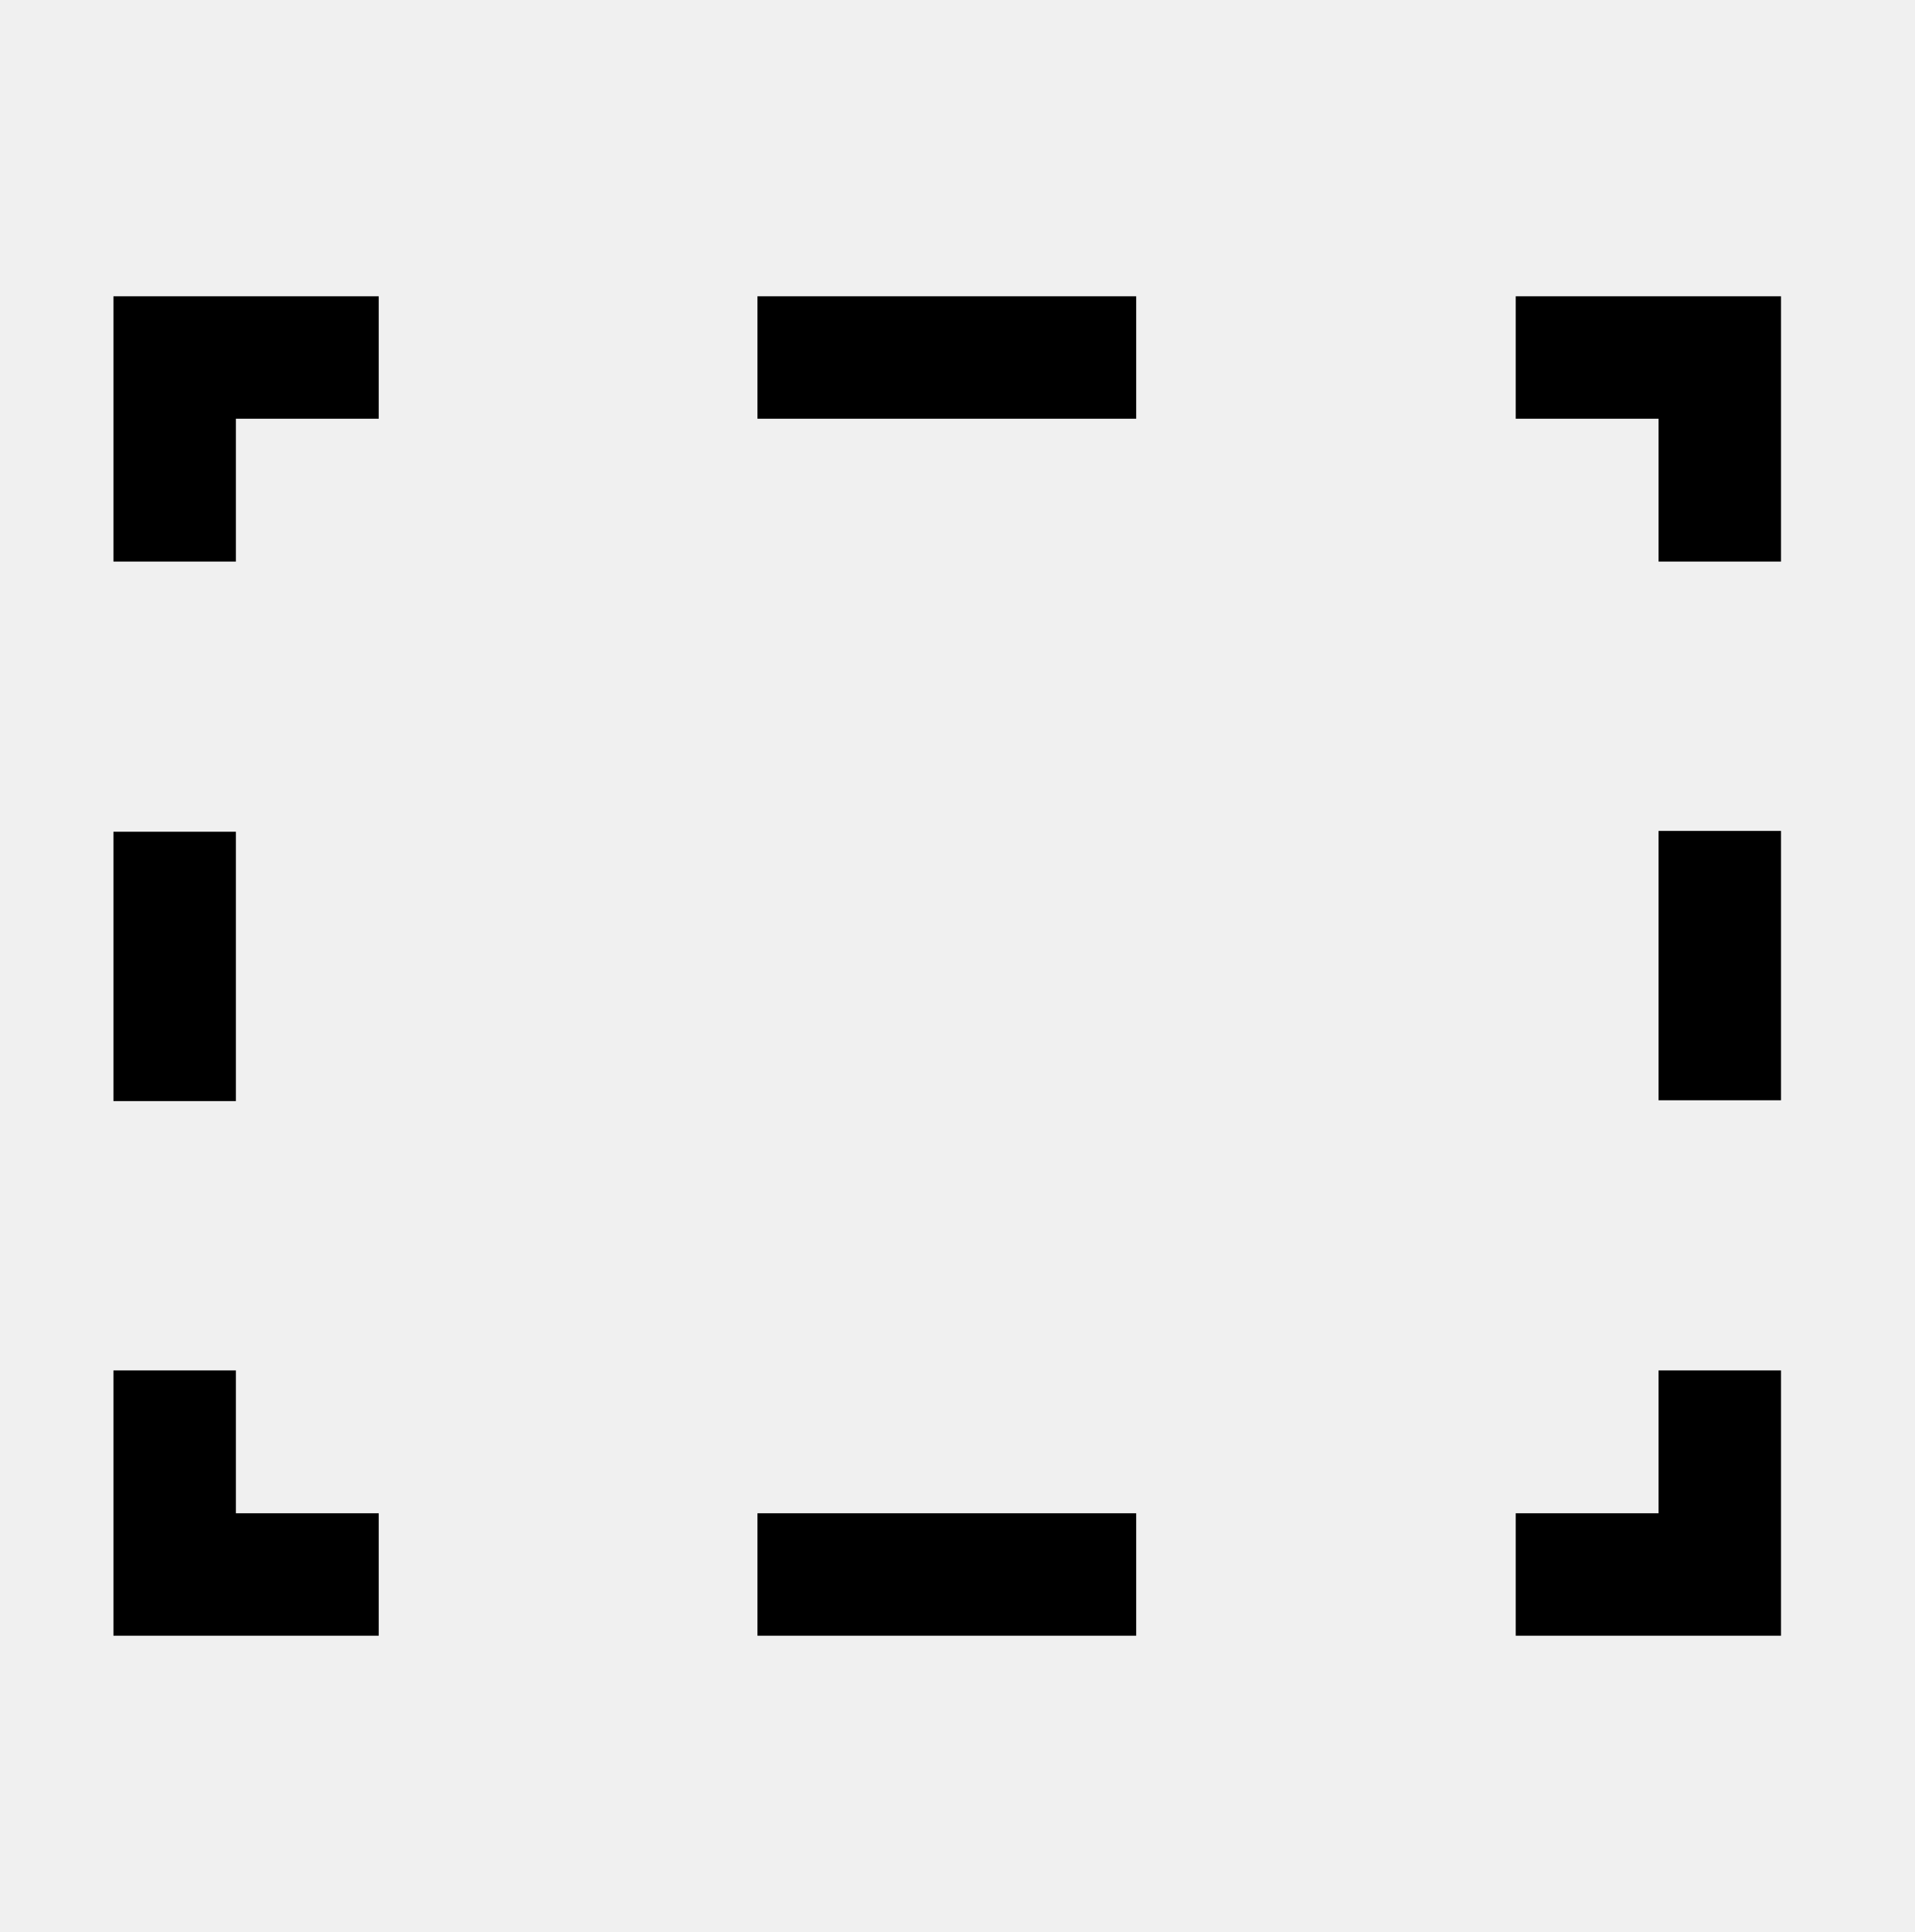
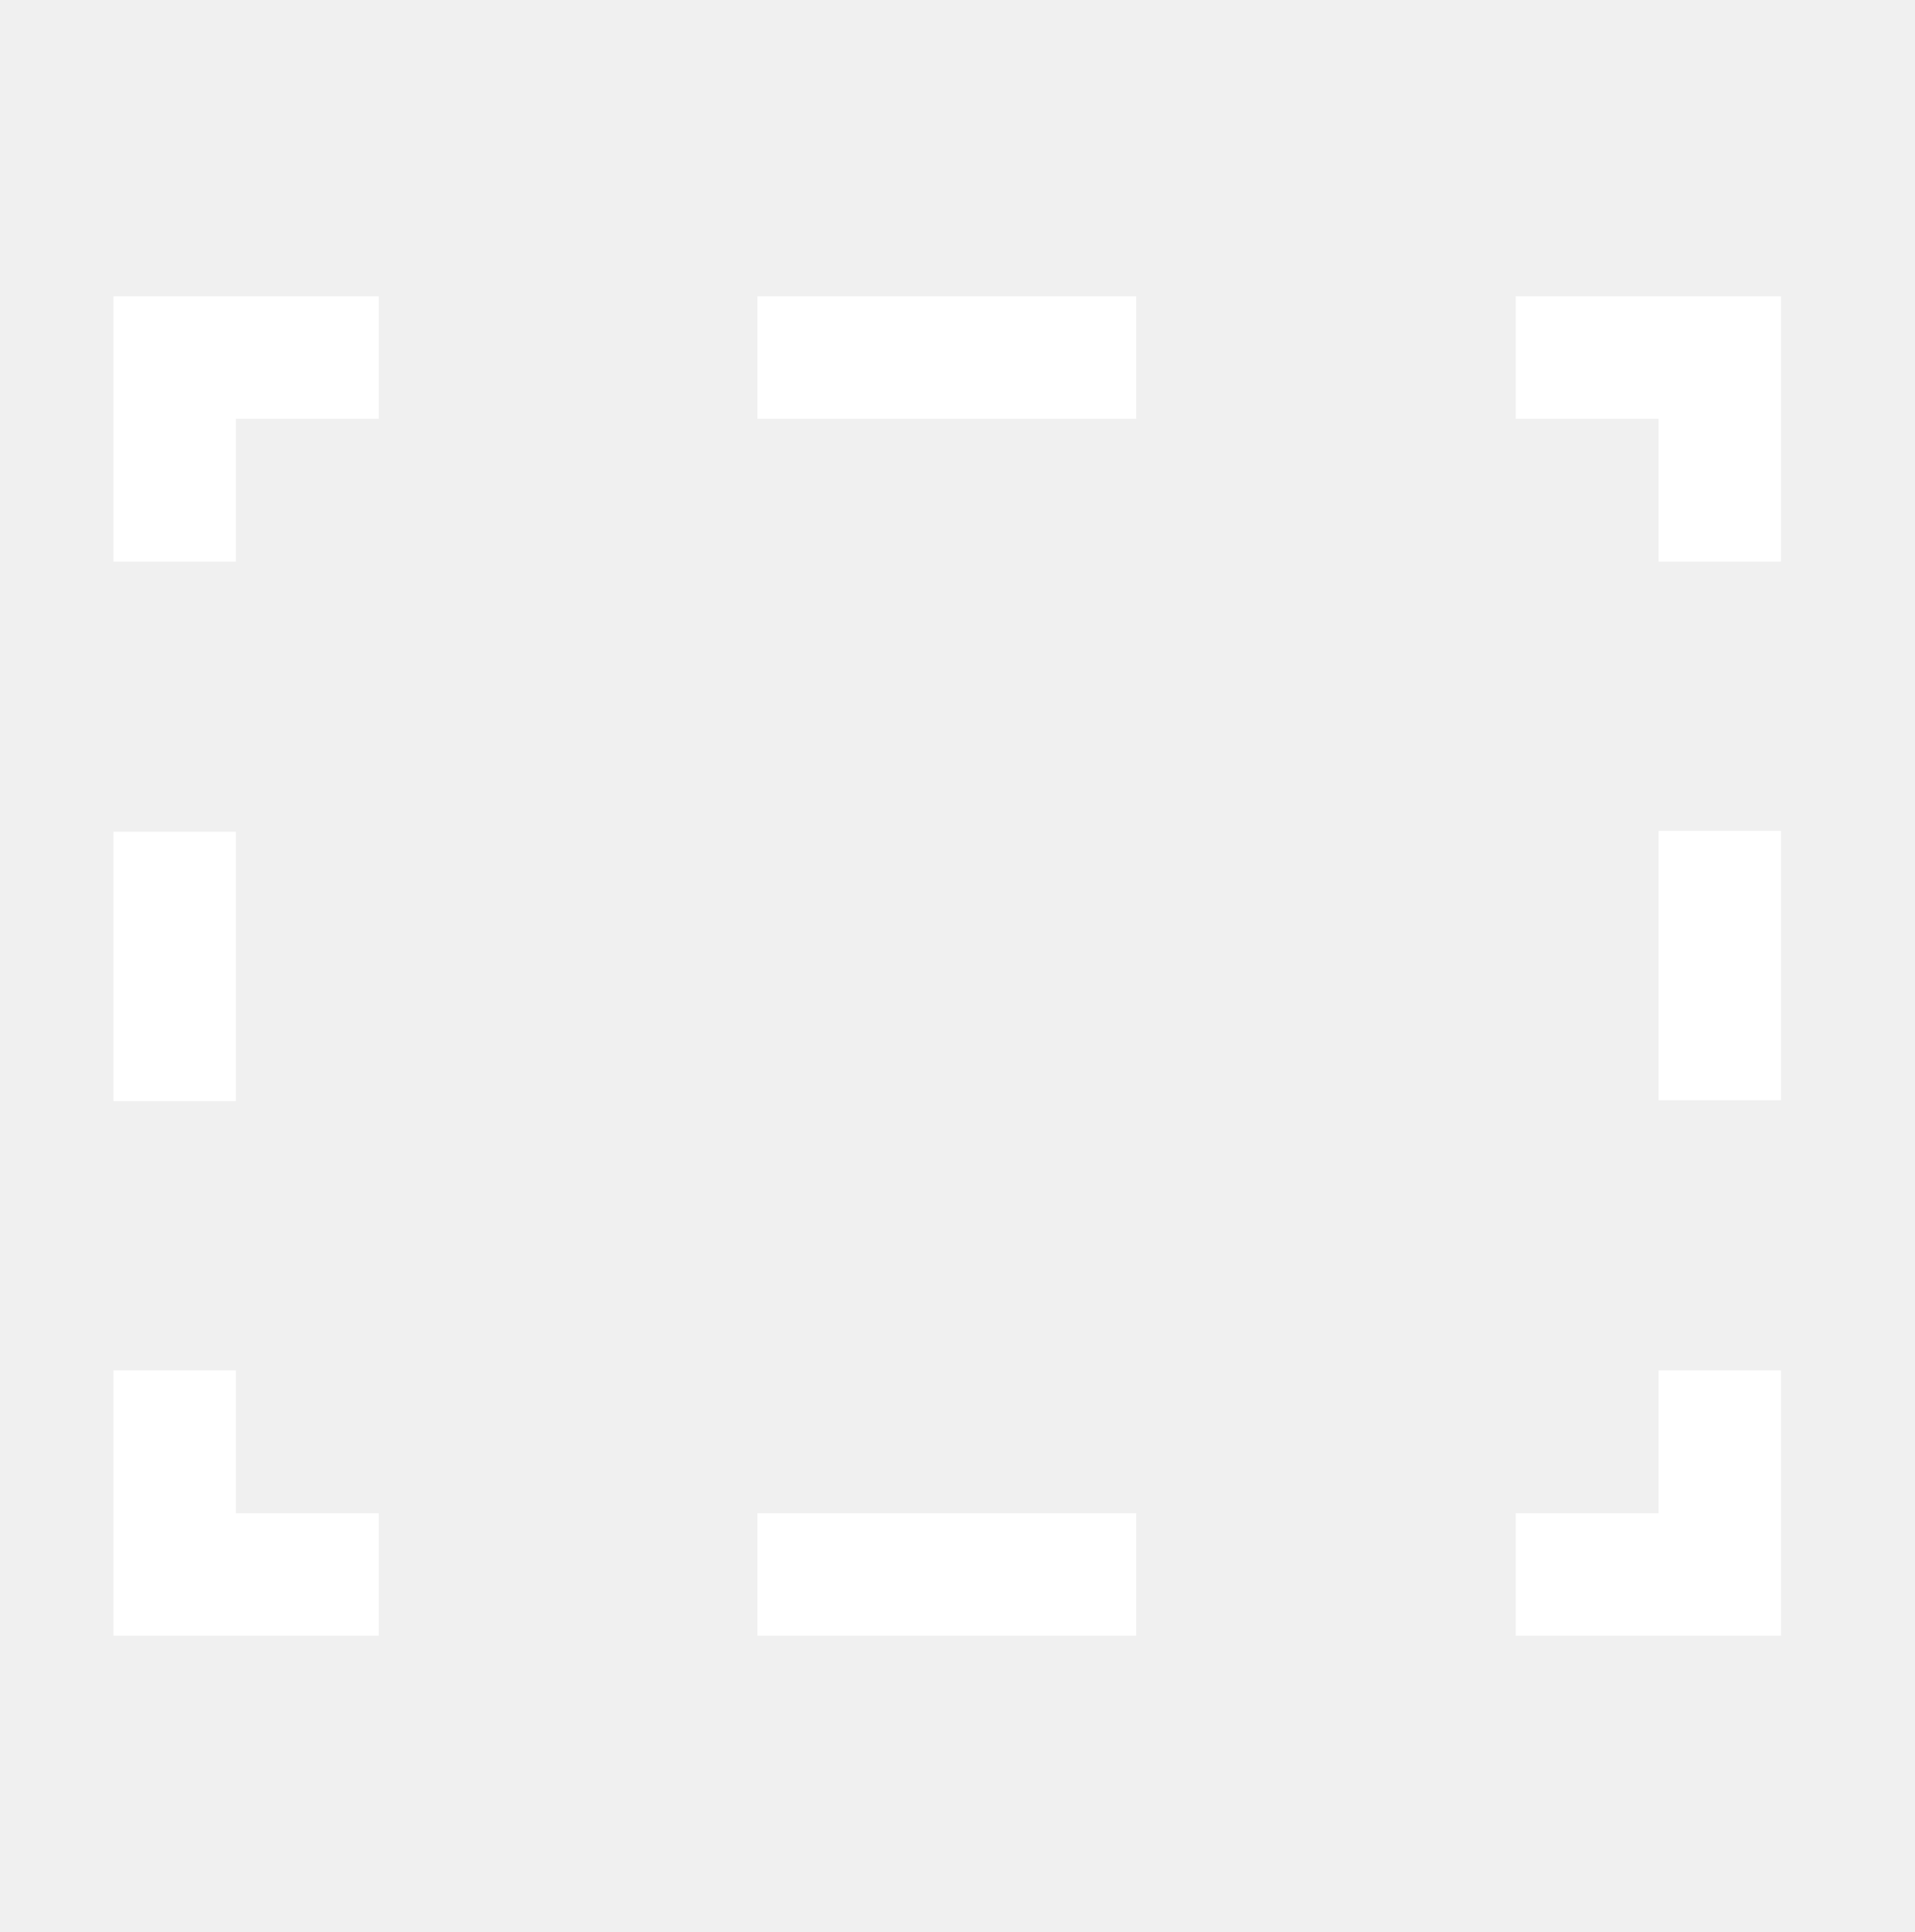
<svg xmlns="http://www.w3.org/2000/svg" version="1.1" viewBox="0 0 23.46 23.67">
  <defs>
    <style>
      .st0 {
        stroke-width: .5px;
      }

      .st0, .st1, .st2, .st3, .st4, .st5, .st6, .st7, .st8, .st9, .st10, .st11, .st12, .st13 {
-         stroke: #000;
+         stroke: #FFFFFF;
        stroke-miterlimit: 10;
      }

      .st0, .st1, .st2, .st4, .st5, .st8, .st9, .st10, .st11, .st12, .st13 {
        fill: none;
      }

      .st2 {
        stroke-dasharray: 3;
      }

      .st2, .st11, .st12, .st13 {
        stroke-width: 1.5px;
      }

      .st3, .st9 {
        stroke-width: .25px;
      }

      .st4, .st7, .st10 {
        stroke-width: .75px;
      }

      .st5 {
        stroke-dasharray: 2;
      }

      .st8 {
        stroke-width: 2px;
      }

      .st10 {
        stroke-dasharray: 1.94 1.94;
      }

      .st14 {
        display: none;
      }

      .st12 {
        stroke-dasharray: 4.64 4.64;
      }

      .st13 {
        stroke-dasharray: 3.3 3.3;
      }
    </style>
  </defs>
  <g id="move" class="st14">
    <g>
      <polygon points="11.93 0 8.93 4.72 14.6 4.72 11.93 0" />
      <polygon points="11.6 23.67 14.6 18.95 8.93 18.95 11.6 23.67" />
      <polygon points="23.21 11.66 18.43 8.69 18.43 14.31 23.21 11.66" />
      <polygon points="0 11.34 4.77 14.31 4.77 8.69 0 11.34" />
      <g>
        <rect x="10.98" y="1.69" width="1.56" height="19.62" />
        <rect x="1.85" y="10.72" width="19.83" height="1.55" />
      </g>
    </g>
  </g>
  <g id="crop" class="st14">
    <polyline class="st8" points="7.17 4.82 18.26 4.82 18.26 22.42" />
    <polyline class="st8" points="15.71 18.35 4.62 18.35 4.62 1.25" />
    <line class="st8" x1="20.76" y1="18.35" x2="23.13" y2="18.35" />
    <line class="st8" x1=".08" y1="4.82" x2="2.44" y2="4.82" />
  </g>
  <g id="select_x5F_rect">
    <g>
      <polyline class="st11" points="21.07 16.79 21.07 19.29 18.57 19.29" />
      <line class="st12" x1="13.92" y1="19.29" x2="6.96" y2="19.29" />
      <polyline class="st11" points="4.64 19.29 2.14 19.29 2.14 16.79" />
      <line class="st13" x1="2.14" y1="13.49" x2="2.14" y2="8.53" />
      <polyline class="st11" points="2.14 6.88 2.14 4.38 4.64 4.38" />
      <line class="st12" x1="9.28" y1="4.38" x2="16.24" y2="4.38" />
      <polyline class="st11" points="18.57 4.38 21.07 4.38 21.07 6.88" />
      <line class="st13" x1="21.07" y1="10.18" x2="21.07" y2="15.14" />
    </g>
  </g>
  <g id="select_x5F_elliptic" class="st14">
    <circle class="st2" cx="11.6" cy="11.84" r="10.51" />
  </g>
  <g id="lasso_x5F_free" class="st14">
    <path class="st1" d="M5.38,22.74s1.67-.88,1.49-4.04S1.07,14.13,1.78,8.24,10.66.85,14.61.85s9.85,3.34,8,8c-1.85,4.66-5.89,6.77-13.19,7.47" />
    <path class="st1" d="M5.65,19.05s-4.66.79-5.1-2.81,2.81-3.6,5.1-3.34,6.33,4.48,0,6.15Z" />
  </g>
  <g id="lasso_x5F_poly" class="st14">
    <polygon class="st1" points="7.36 15.84 1.23 2.99 14.31 10.42 21.98 6.35 18.5 16.79 7.36 15.84" />
    <path class="st1" d="M1.23,19.54s3.7-4.78,4.92-6.22,3.05-1.03,3.64-.26.83,1.78,0,2.89-4.02,6.01-4.02,6.01" />
  </g>
  <g id="magic_x5F_wand" class="st14">
    <rect class="st1" x="8.77" y="3.95" width="2.83" height="19.14" rx="1.41" ry="1.41" transform="translate(12.23 -3.28) rotate(43.92)" />
    <rect class="st6" x="6.28" y="10.13" width="2.83" height="11.96" rx="1.41" ry="1.41" transform="translate(13.32 -.83) rotate(43.92)" />
    <path d="M8.64,2.23c.83,1.67.96,2.17,2.96,2.96-1.96.96-2.13,1.63-2.88,2.88-.79-1.75-1.17-1.92-2.79-2.79,1.33-.54,2.13-1,2.71-3.04Z" />
    <path d="M20.31,9.04c.39.79.45,1.03,1.4,1.4-.93.45-1.01.77-1.36,1.36-.37-.83-.55-.91-1.32-1.32.63-.26,1.01-.47,1.28-1.44Z" />
    <path d="M20.14,2.04c.01,1.13-.05,1.44.84,2.41-1.33,0-1.6.33-2.34.81.03-1.17-.13-1.36-.79-2.27.87.06,1.43.02,2.29-.95Z" />
  </g>
  <g id="lasso_x5F_magnetic" class="st14">
    <polygon class="st1" points="7.36 16.19 1.23 3.35 14.31 10.78 21.98 6.71 18.5 17.14 7.36 16.19" />
    <path class="st1" d="M1.23,19.89s3.7-4.78,4.92-6.22,3.05-1.03,3.64-.26.83,1.78,0,2.89-4.02,6.01-4.02,6.01" />
    <g>
      <path class="st4" d="M11.43.74S20.15.03,19.15,5.32s-8.81,1.57-8.81,1.57l.75-1.32s6.23,3.32,6.81-.38-6.31-3.24-6.31-3.24l-.15-1.22Z" />
      <path d="M13.2.73s6.98-.02,5.94,4.59-6.86,2.18-6.86,2.18l.39-1.22s4.64,2.61,5.23-1.08-4.54-3.27-4.54-3.27l-.15-1.2Z" />
    </g>
  </g>
  <g id="select_x5F_quick" class="st14">
    <g>
      <path d="M12.32,20.47s.84-.33,1.14-1.32-.11-2.37,1.82-4.55c1.66-1.29,2.95-.54,3.56-.03s1.5,2.28-.87,4.76c-3.08,2.41-5.65,1.14-5.65,1.14Z" />
      <path d="M18.53,13.03s1.35.1,1.69,1.52c2.19-2.6,3.05-3.63,3.05-3.63l-1.61-1.38-3.13,3.48Z" />
    </g>
    <path class="st5" d="M16.31,11.73c5.88,6.35-3.43,8.12-7.66,8.12S.99,16.21.99,11.73,4.42,3.6,8.65,3.6s1.78,1.78,7.66,8.12Z" />
  </g>
  <g id="remove_x5F_bg" class="st14">
    <rect x="1" y="5.67" width="4.35" height="4.35" />
    <rect x="5.35" y="10.02" width="4.35" height="4.35" />
    <rect x="9.71" y="5.67" width="4.35" height="4.35" />
    <rect x="14.06" y="10.02" width="4.35" height="4.35" />
    <rect x="18.41" y="5.67" width="4.35" height="4.35" />
    <rect x="9.71" y="14.38" width="4.35" height="4.35" />
    <rect x="1" y="14.38" width="4.35" height="4.35" />
    <rect x="18.41" y="14.38" width="4.35" height="4.35" />
  </g>
  <g id="brush" class="st14">
    <g>
      <path d="M3.86,21.17s.84-.33,1.14-1.32-.11-2.37,1.82-4.55c1.66-1.29,2.95-.54,3.56-.03s1.5,2.28-.87,4.76c-3.08,2.41-5.65,1.14-5.65,1.14Z" />
      <path d="M10.08,13.73s1.35.1,1.69,1.52c2.19-2.6,8.33-11.52,8.33-11.52l-.46-.65-9.56,10.64Z" />
    </g>
  </g>
  <g id="pencil" class="st14">
    <g>
      <rect class="st3" x="10.02" y="2.65" width="3.99" height="17.76" transform="translate(15 27.92) rotate(-144.13)" />
      <rect class="st3" x="16.29" y="1.62" width="3.99" height="2.49" transform="translate(31.42 15.91) rotate(-144.13)" />
      <polygon class="st9" points="4.3 22.21 8.05 20.27 4.96 18.03 4.3 22.21" />
    </g>
  </g>
  <g id="eraser" class="st14">
    <rect class="st1" x="7.97" y="2.39" width="7.02" height="16.5" transform="translate(11.97 26.29) rotate(-134.66)" />
    <rect class="st6" x="10.66" y="3.52" width="7.02" height="8.93" transform="translate(18.45 23.67) rotate(-134.66)" />
    <rect class="st6" x="3.14" y="18.94" width="17.59" height=".82" />
  </g>
  <g id="fill" class="st14">
    <g>
      <rect class="st1" x="5.94" y="5.29" width="9.96" height="13.31" transform="translate(11.16 -4.23) rotate(43.28)" />
      <circle cx="12.28" cy="9.91" r="1.69" />
      <path d="M20.36,11.7s1.69,1.04,1.56,3.42-1.97,2.55-2.72,2.47-1.65-1.36-1.03-2.54.97-.93,1.55-1.79.18-1.72.18-1.72c0,0,.16-.03.46.16Z" />
      <path class="st4" d="M8.12,7.66s-3.09-3.97-1.04-4.97,5.21,4.61,5.21,7.23" />
    </g>
  </g>
  <g id="gradient" class="st14">
    <rect class="st11" x="2.14" y="4.38" width="18.92" height="14.91" />
    <rect x="1.71" y="4.38" width="3.39" height="15.08" />
    <rect x="5.21" y="4.21" width="1.12" height="15.08" />
    <rect x="6.53" y="4.93" width="1.02" height="15.08" />
    <rect x="7.77" y="4.93" width=".92" height="15.08" />
    <rect x="8.89" y="4.8" width=".86" height="15.08" />
    <rect x="9.94" y="4.6" width=".62" height="15.08" />
    <rect x="10.84" y="4.6" width=".46" height="15.08" />
    <rect x="11.6" y="4.52" width=".35" height="15.08" />
    <rect x="12.23" y="4.8" width=".26" height="15.08" />
    <rect x="12.78" y="4.8" width=".22" height="15.08" />
    <rect x="13.21" y="4.8" width=".11" height="15.08" />
    <rect x="13.55" y="4.8" width=".03" height="15.08" />
  </g>
  <g id="eyedropper" class="st14">
    <path class="st1" d="M20.24,2.72h0c.76.72.79,1.91.08,2.66l-12.78,13.52-2.5,1.94c-.72.76-1.58,1.14-2.33.43h0c-.76-.72-.64-1.53.08-2.29l2.24-2.91L17.57,2.8c.72-.76,1.91-.79,2.66-.08Z" />
    <path class="st6" d="M14.57,1.22h3.77v9.12c0,1.04-.84,1.88-1.88,1.88h0c-1.04,0-1.88-.84-1.88-1.88V1.22h0Z" transform="translate(23.8 22.91) rotate(-136.62)" />
    <rect class="st6" x="8.41" y="7.83" width="11.04" height="3.13" transform="translate(17.6 25.79) rotate(-136.62)" />
  </g>
  <g id="clone_x5F_stamp" class="st14">
    <g>
      <path d="M2.33,15.72s1.59-1.42,7.54-1.13l.28-4.82s-3.35-.68-3.29-4.54S9.87,1.03,11.29,1.03s4.31.79,4.37,4.03c.06,3.23-1.87,4.54-2.84,4.76.17,2.84.34,4.65.34,4.65,0,0,6.52.17,7.71,1.25v3.91H2.33v-3.91Z" />
      <rect x="2.33" y="20.94" width="18.54" height="1.7" />
    </g>
  </g>
  <g id="sharpen" class="st14">
    <polygon points="2.33 22.64 20.87 22.64 11.6 1.03 2.33 22.64" />
  </g>
  <g id="blur" class="st14">
    <rect x="2.08" y="7.94" width="19.04" height=".7" />
    <rect x="2.08" y="9.54" width="19.04" height=".7" />
    <rect x="2.08" y="11.15" width="19.04" height=".7" />
    <rect x="2.08" y="12.58" width="19.04" height=".7" />
    <rect x="2.08" y="14.02" width="19.04" height=".7" />
    <rect x="2.08" y="15.32" width="19.04" height=".7" />
    <rect x="2.08" y="16.57" width="19.04" height=".7" />
    <rect x="2.08" y="17.72" width="19.04" height=".7" />
    <rect x="2.08" y="18.87" width="19.04" height=".7" />
    <rect x="2.08" y="19.85" width="19.04" height=".7" />
    <rect x="2.08" y="20.73" width="19.04" height=".7" />
    <rect x="2.08" y="21.58" width="19.04" height=".7" />
    <rect x="2.08" y="2.05" width="19.04" height=".7" />
    <rect x="2.08" y="4.12" width="19.04" height=".7" />
    <rect x="2.08" y="6.19" width="19.04" height=".7" />
  </g>
  <g id="smudge" class="st14">
    <path d="M7.82,15.51s.11-3.27,0-4.37-2.08-4.68-2.31-5.6-.25-2.13-.16-2.37.51-.51.72-.47.72.87.81,1.14.58,1.14.58,1.14c0,0,.96,1.14,1.37,2.04s.83,1.3,1.07,1.72.31-.67,0-1.43-.56-.69-.56-.69c0,0,.22-.83,1.05-.78s1.81.78,2.01,1.23.58,1.46.69,1.72.2-.09.2-.09c0,0-.07-.78-.49-1.37.1-.31.83-.25,1.34.27s.81,1.12,1.01,1.81c.22.21.49-.12.43-.32s-.43-.53-.43-.53c0,0,.74-.09,1.14.34s.96,1.43,1.52,3.27.94,3.02,1.07,4.7.27,1.59.27,1.59c0,0,.83,1.28-.51,2.69s-3.81,1.72-4.25,1.77-1.79-.04-2.04-.22-.12-.31-.45-1.1-2.33-1.07-3.34-1.77c-.49-.18-1.46-.45-2.44-1.34-.96-1.77-1.1-2.46-1.48-3.11s.4-2.19.4-2.19l.04-1.25s.72-.16,1.16.4.78,1.28.72,1.77.27,1.05.83,1.41Z" />
    <path d="M17.39,4.58s-4.13-2.32-10.41-2.35c0-.76,0-1.48,0-1.48l-3.38,2.62,1.77,1.38s.22-.03.07-.24c-.35-.12-.7-.64-.72-.97-.05-.64.4-1.24,1.19-1.28s1.41.69,1.41,1.06-.37,1.21-.5,1.33,2.59-2.18,10.56-.07Z" />
  </g>
  <g id="burn" class="st14">
    <path d="M14.5,16.62s-.51.92-1.26,1.13-3.92.46-5.73-.71-2.97-2.23-5.09-2.65c-2.12-.42-1.2-1.3-1.19-1.37,0-.03,1.59-.53,2.63-.35s3.98,1.1,4.84.7c1.53-.71,1.42-1.87,1.03-2.73s-4.78-2.05-6.41-1.65c-1.28.31-.76,2.9-1.52,3.2-1.02.4-1.07.12-1.11.02-.14-.31-.23-.72-.17-1.22.15-1.31.07-4.79.34-5.23s1.3-.23,1.3-.23c0,0,0-.87.32-1.12s7.01-.19,7.01-.19c0,0,.98-.4,1.42-.21s.86.92,1.08,1.23,3.93,3.29,4.57,3.66,3.35,2.19,3.55,2.47,3,2.99,3,2.99l-5.27,5.01-3.34-2.76Z" />
  </g>
  <g id="dodge" class="st14">
    <g>
      <circle cx="15.81" cy="7.23" r="6.59" />
      <rect x="7.86" y="3.49" width="2.91" height="21.96" rx="1.46" ry="1.46" transform="translate(6.6 31.48) rotate(-138.13)" />
    </g>
  </g>
  <g id="healing_x5F_brush" class="st14">
    <g>
      <path d="M20.44,3.89c-1.21-.98-2.98-.79-3.96.42l-10.26,12.71c-.98,1.21-.79,2.98.42,3.96s2.98.79,3.96-.42l10.26-12.71c.98-1.21.79-2.98-.42-3.96ZM11.53,14.24l-1.12-.9,1.58-1.96,1.12.9-1.58,1.96ZM14.08,11.08l-1.12-.9,1.58-1.96,1.12.9-1.58,1.96ZM13.32,15.69l-1.12-.9,1.58-1.96,1.12.9-1.58,1.96ZM15.87,12.52l-1.12-.9,1.58-1.96,1.12.9-1.58,1.96Z" />
      <path class="st10" d="M12.71,17.07c-2.11,2.61-7.68-.71-8.66-4.81-.98-4.11,1.56-8.23,5.67-9.2,4.11-.98,11.86,3.07,8.68,7.01-3.18,3.94-4.3,5.29-5.69,7.01Z" />
    </g>
  </g>
  <g id="sponge" class="st14">
    <path class="st4" d="M20.76,12.1c0,4.96-8.26,13.01-9.07,8.98S2.62,17.06,2.62,12.1C2.62,8.22,7.73,1.35,10.3,1.32c.72,0,1.24.52,1.39,1.8.71,5.84,9.07,4.02,9.07,8.98Z" />
    <line class="st4" x1="4.12" y1="7.45" x2="4.11" y2="15.19" />
    <line class="st4" x1="5.79" y1="4.88" x2="5.77" y2="16.35" />
    <line class="st4" x1="7.47" y1="17.25" x2="7.49" y2="2.95" />
    <line class="st4" x1="9.6" y1="18.45" x2="9.36" y2="1.71" />
    <line class="st4" x1="11.69" y1="21.08" x2="11.51" y2="2.35" />
    <line class="st4" x1="13.54" y1="21.86" x2="13.39" y2="6.36" />
    <line class="st4" x1="15.7" y1="20.58" x2="15.57" y2="7.41" />
    <line class="st4" x1="17.61" y1="8.17" x2="17.72" y2="18.66" />
    <line class="st4" x1="19.41" y1="9.5" x2="19.48" y2="16.12" />
    <line class="st4" x1="11.94" y1="3.76" x2="6.72" y2="3.75" />
    <line class="st4" x1="12.75" y1="5.71" x2="5.2" y2="5.7" />
    <line class="st4" x1="4.11" y1="7.62" x2="15.25" y2="7.47" />
    <line class="st4" x1="3.23" y1="9.54" x2="19.04" y2="9.32" />
    <line class="st4" x1="2.62" y1="11.61" x2="20.5" y2="11.43" />
    <line class="st4" x1="2.86" y1="13.45" x2="20.5" y2="13.28" />
    <line class="st4" x1="4.58" y1="15.58" x2="19.89" y2="15.33" />
    <line class="st4" x1="18.68" y1="17.46" x2="8.19" y2="17.56" />
    <line class="st4" x1="17.34" y1="19.3" x2="10.72" y2="19.36" />
  </g>
  <g id="shapes" class="st14">
    <rect class="st4" x="1.95" y="1.84" width="19.61" height="19.61" />
    <circle class="st4" cx="10.36" cy="9.82" r="3.06" />
    <polygon class="st4" points="4.14 4.39 7.89 19.28 19.38 6.55 4.14 4.39" />
  </g>
  <g id="text" class="st14">
    <g>
      <rect class="st7" x="2.36" y="2.38" width="18.84" height="1.75" />
      <rect class="st7" x="2.02" y="11.8" width="18.84" height="1.75" transform="translate(-1.23 24.11) rotate(-90)" />
      <rect class="st7" x="1.38" y="2.54" width=".5" height="3.16" transform="translate(2.28 -.26) rotate(30)" />
      <rect class="st7" x="21.67" y="2.54" width=".5" height="3.16" transform="translate(.87 11.51) rotate(-30)" />
    </g>
  </g>
  <g id="pen" class="st14">
    <g>
      <polygon class="st4" points="5.94 18.75 4.69 17.27 7.99 8.52 12.74 6.37 17.51 10.65 14.9 15.96 5.94 18.75" />
      <line class="st0" x1="10.63" y1="12.51" x2="5.37" y2="18.08" />
      <polygon points="13.1 5.69 18.31 10.32 20.23 8.18 14.91 3.41 13.1 5.69" />
      <circle cx="10.63" cy="12.51" r="1.14" />
    </g>
  </g>
</svg>
